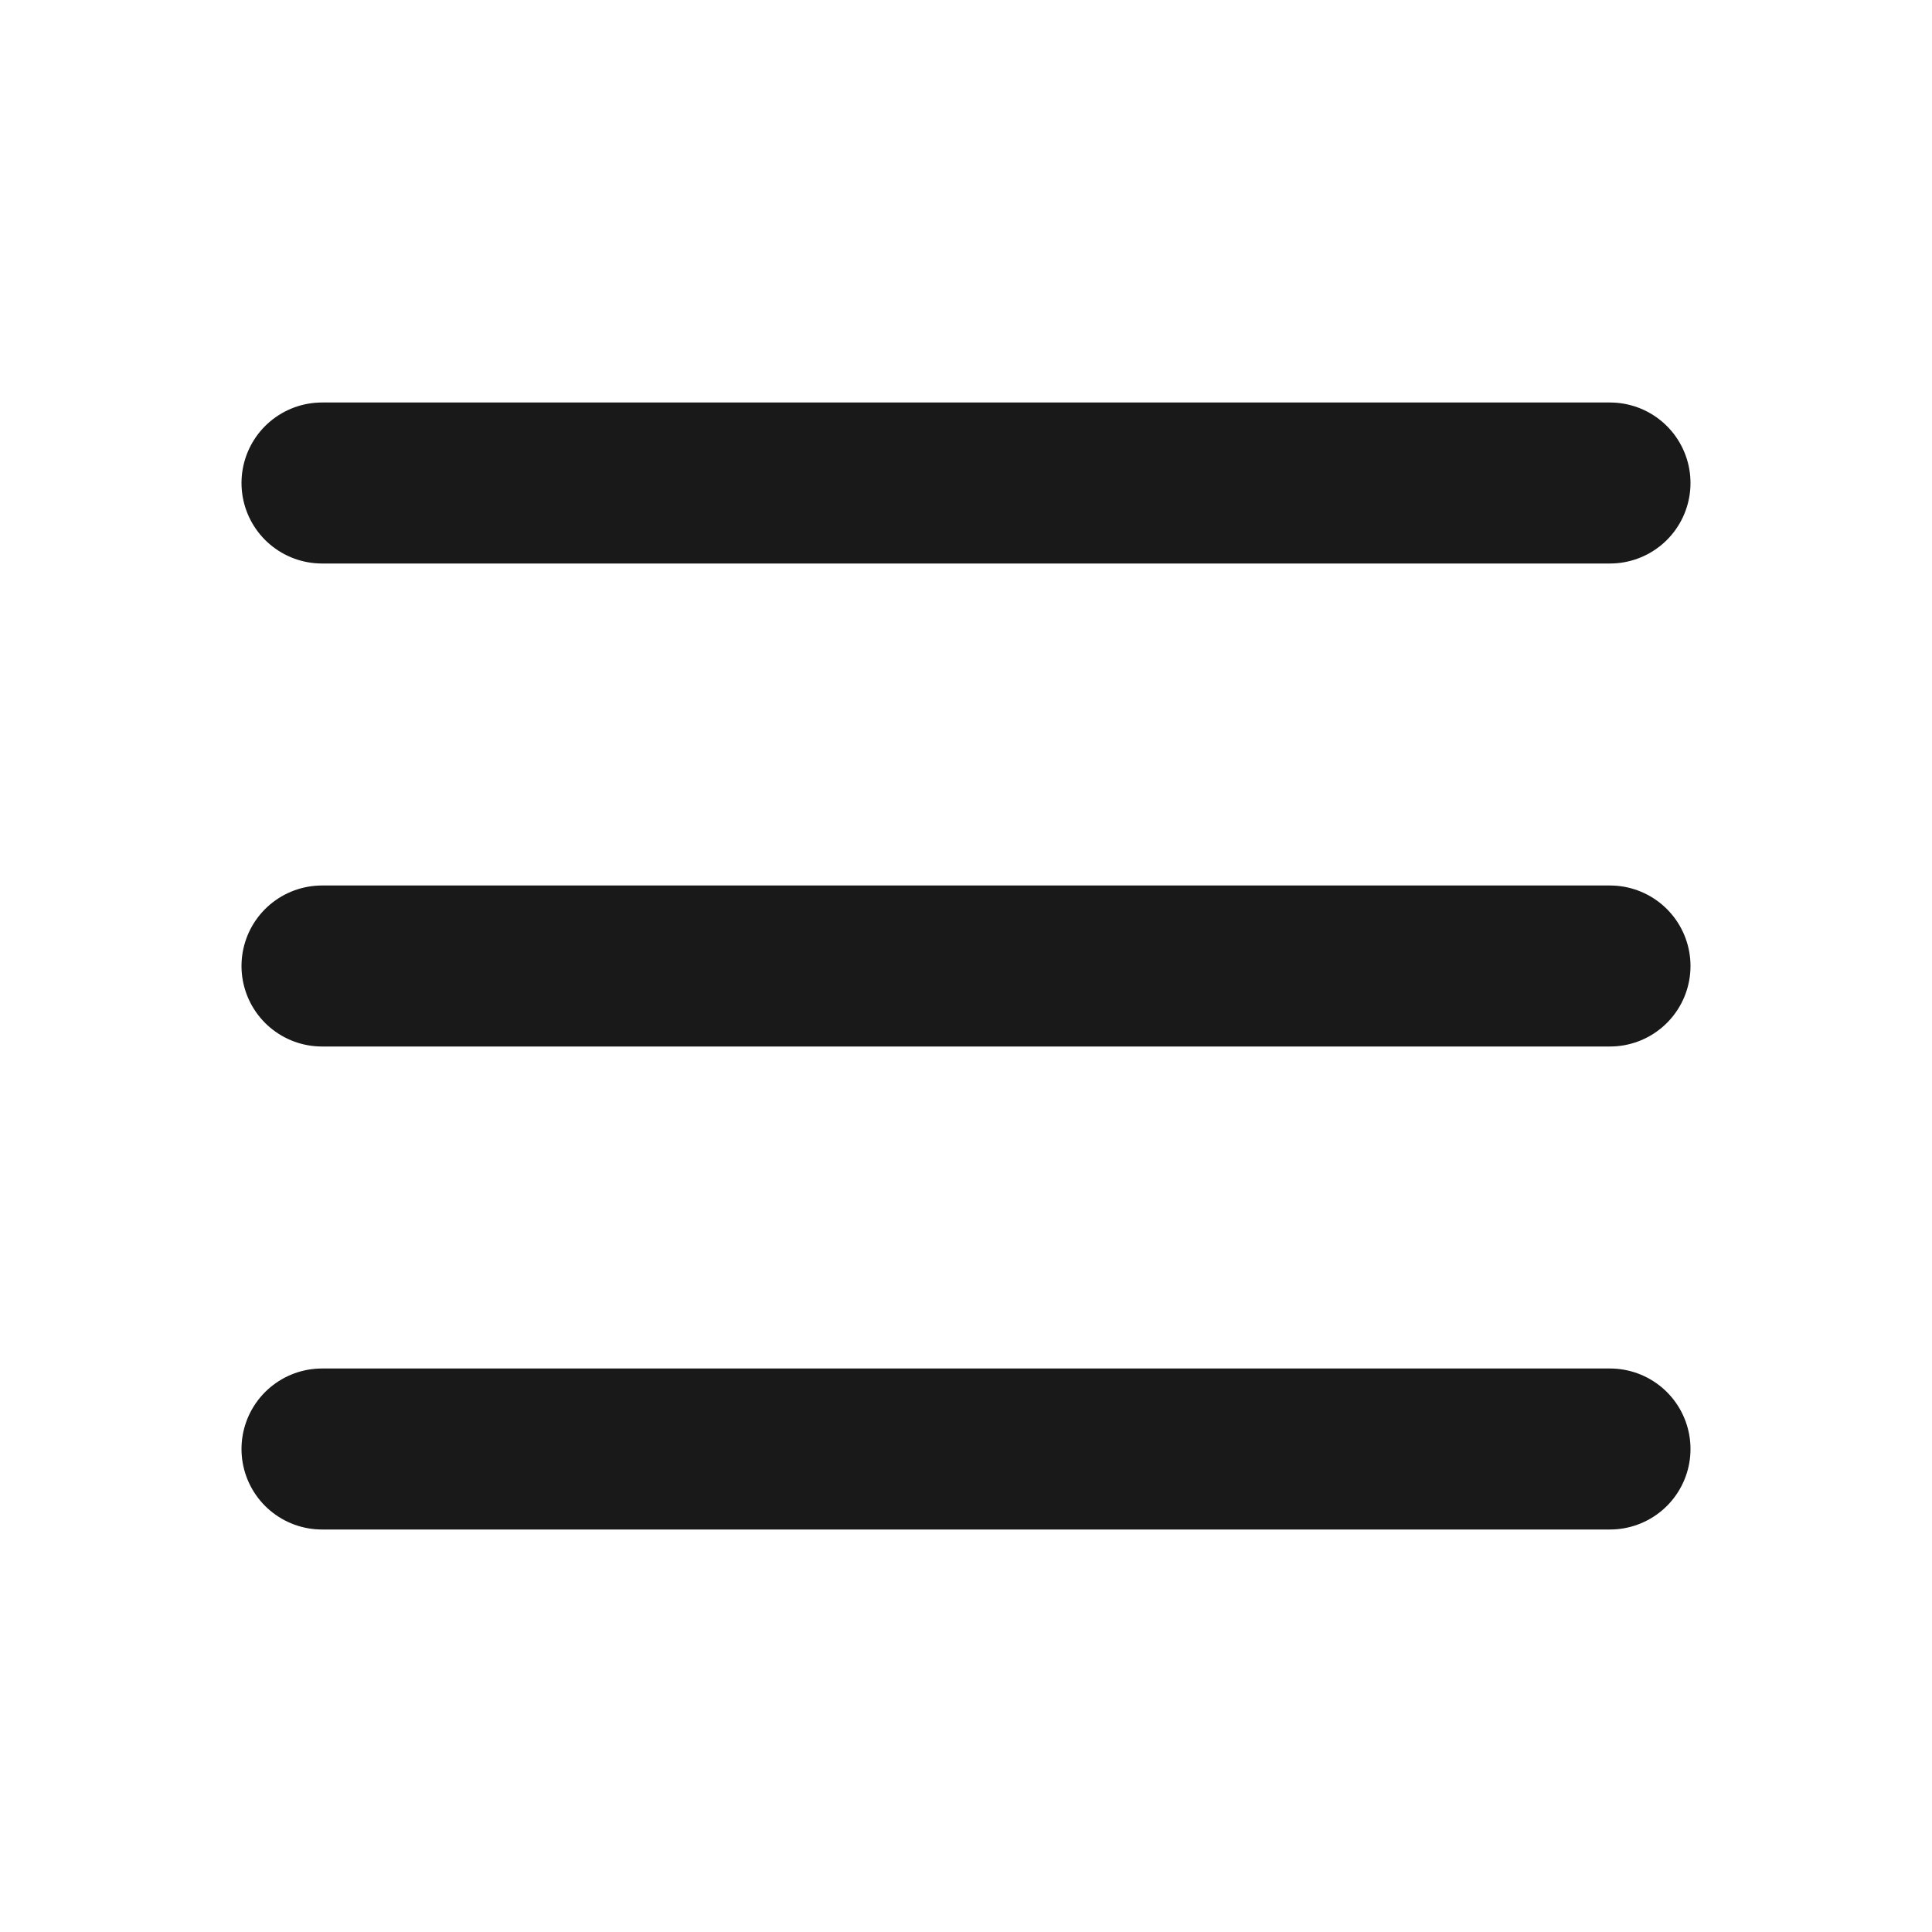
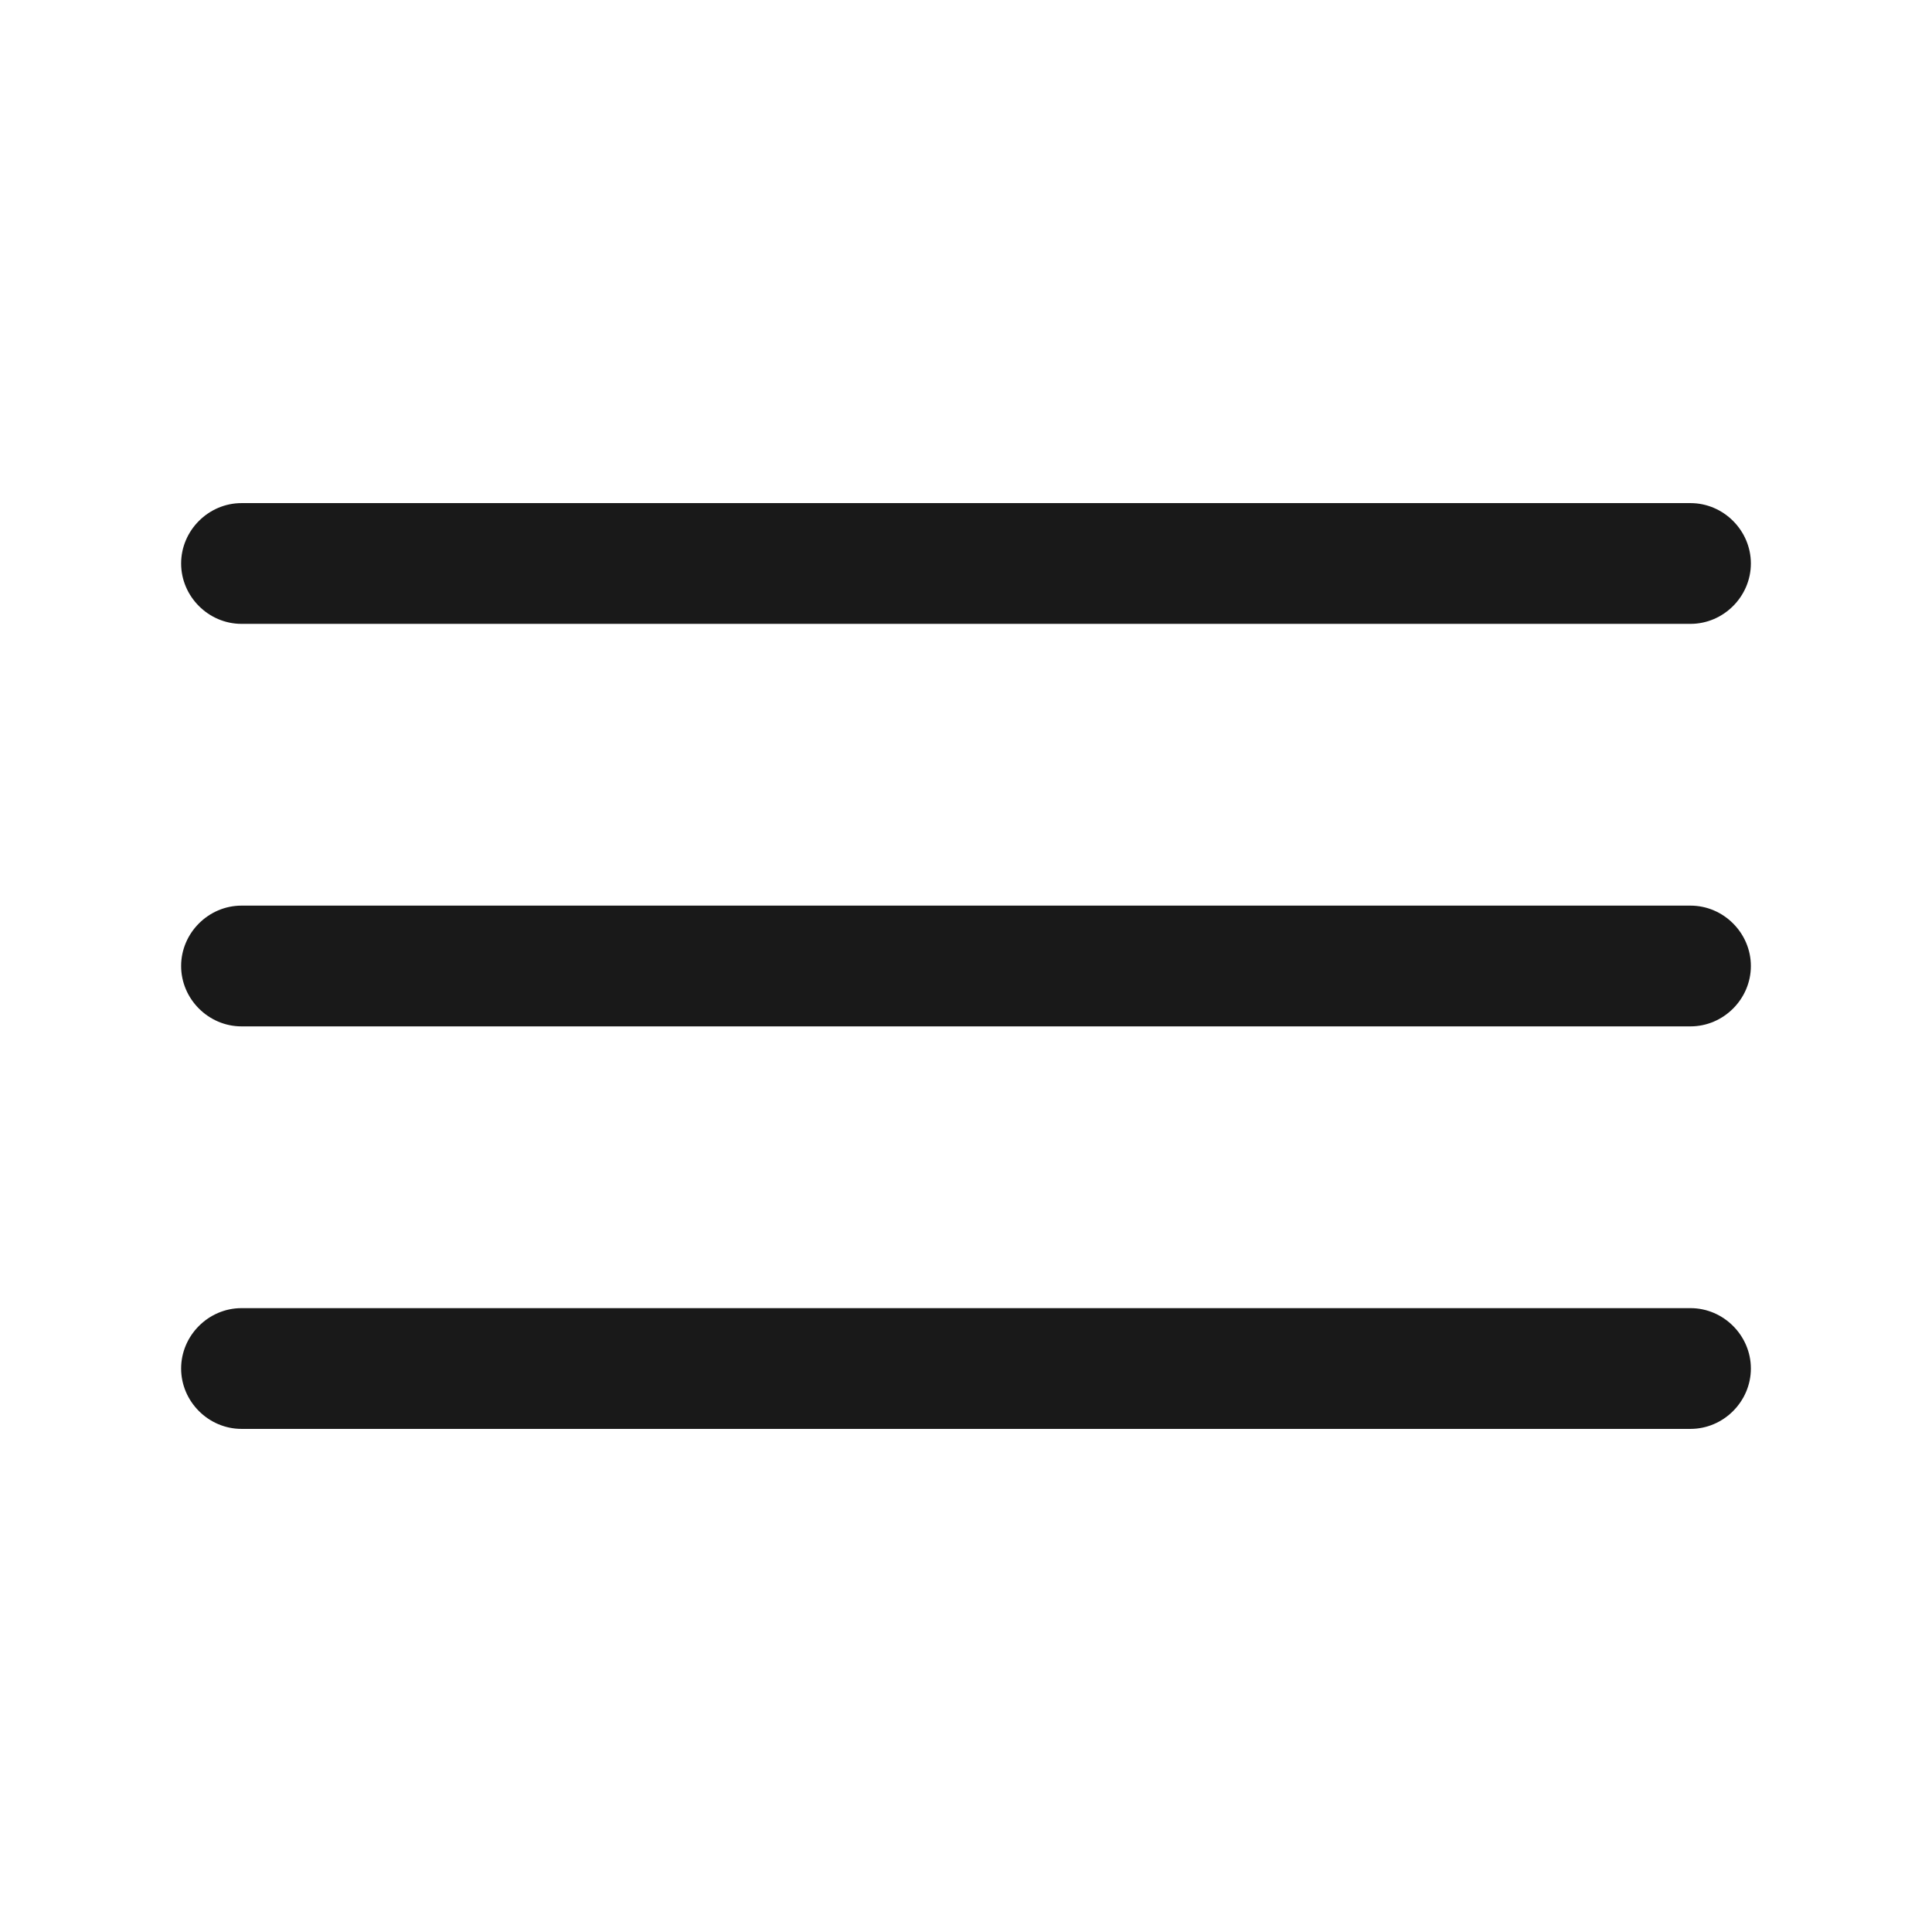
- <svg xmlns="http://www.w3.org/2000/svg" width="24" height="24" viewBox="0 0 24 24" fill="none" stroke="#191919" stroke-width="2" stroke-linecap="round" stroke-linejoin="round" class="lucide lucide-menu-icon lucide-menu">
-   <line x1="4" x2="20" y1="12" y2="12" />
-   <line x1="4" x2="20" y1="6" y2="6" />
-   <line x1="4" x2="20" y1="18" y2="18" />
+ <svg xmlns="http://www.w3.org/2000/svg" width="44" height="44" viewBox="0 0 44 44" fill="none">
+   <path d="M38.5 14.208H5.5C4.748 14.208 4.125 13.585 4.125 12.833C4.125 12.081 4.748 11.458 5.5 11.458H38.5C39.252 11.458 39.875 12.081 39.875 12.833C39.875 13.585 39.252 14.208 38.5 14.208Z" fill="#191919" />
+   <path d="M38.5 23.375H5.5C4.748 23.375 4.125 22.752 4.125 22C4.125 21.248 4.748 20.625 5.5 20.625H38.5C39.252 20.625 39.875 21.248 39.875 22C39.875 22.752 39.252 23.375 38.5 23.375Z" fill="#191919" />
+   <path d="M38.5 32.542H5.5C4.748 32.542 4.125 31.919 4.125 31.167C4.125 30.415 4.748 29.792 5.5 29.792H38.5C39.252 29.792 39.875 30.415 39.875 31.167C39.875 31.919 39.252 32.542 38.5 32.542Z" fill="#191919" />
</svg>
